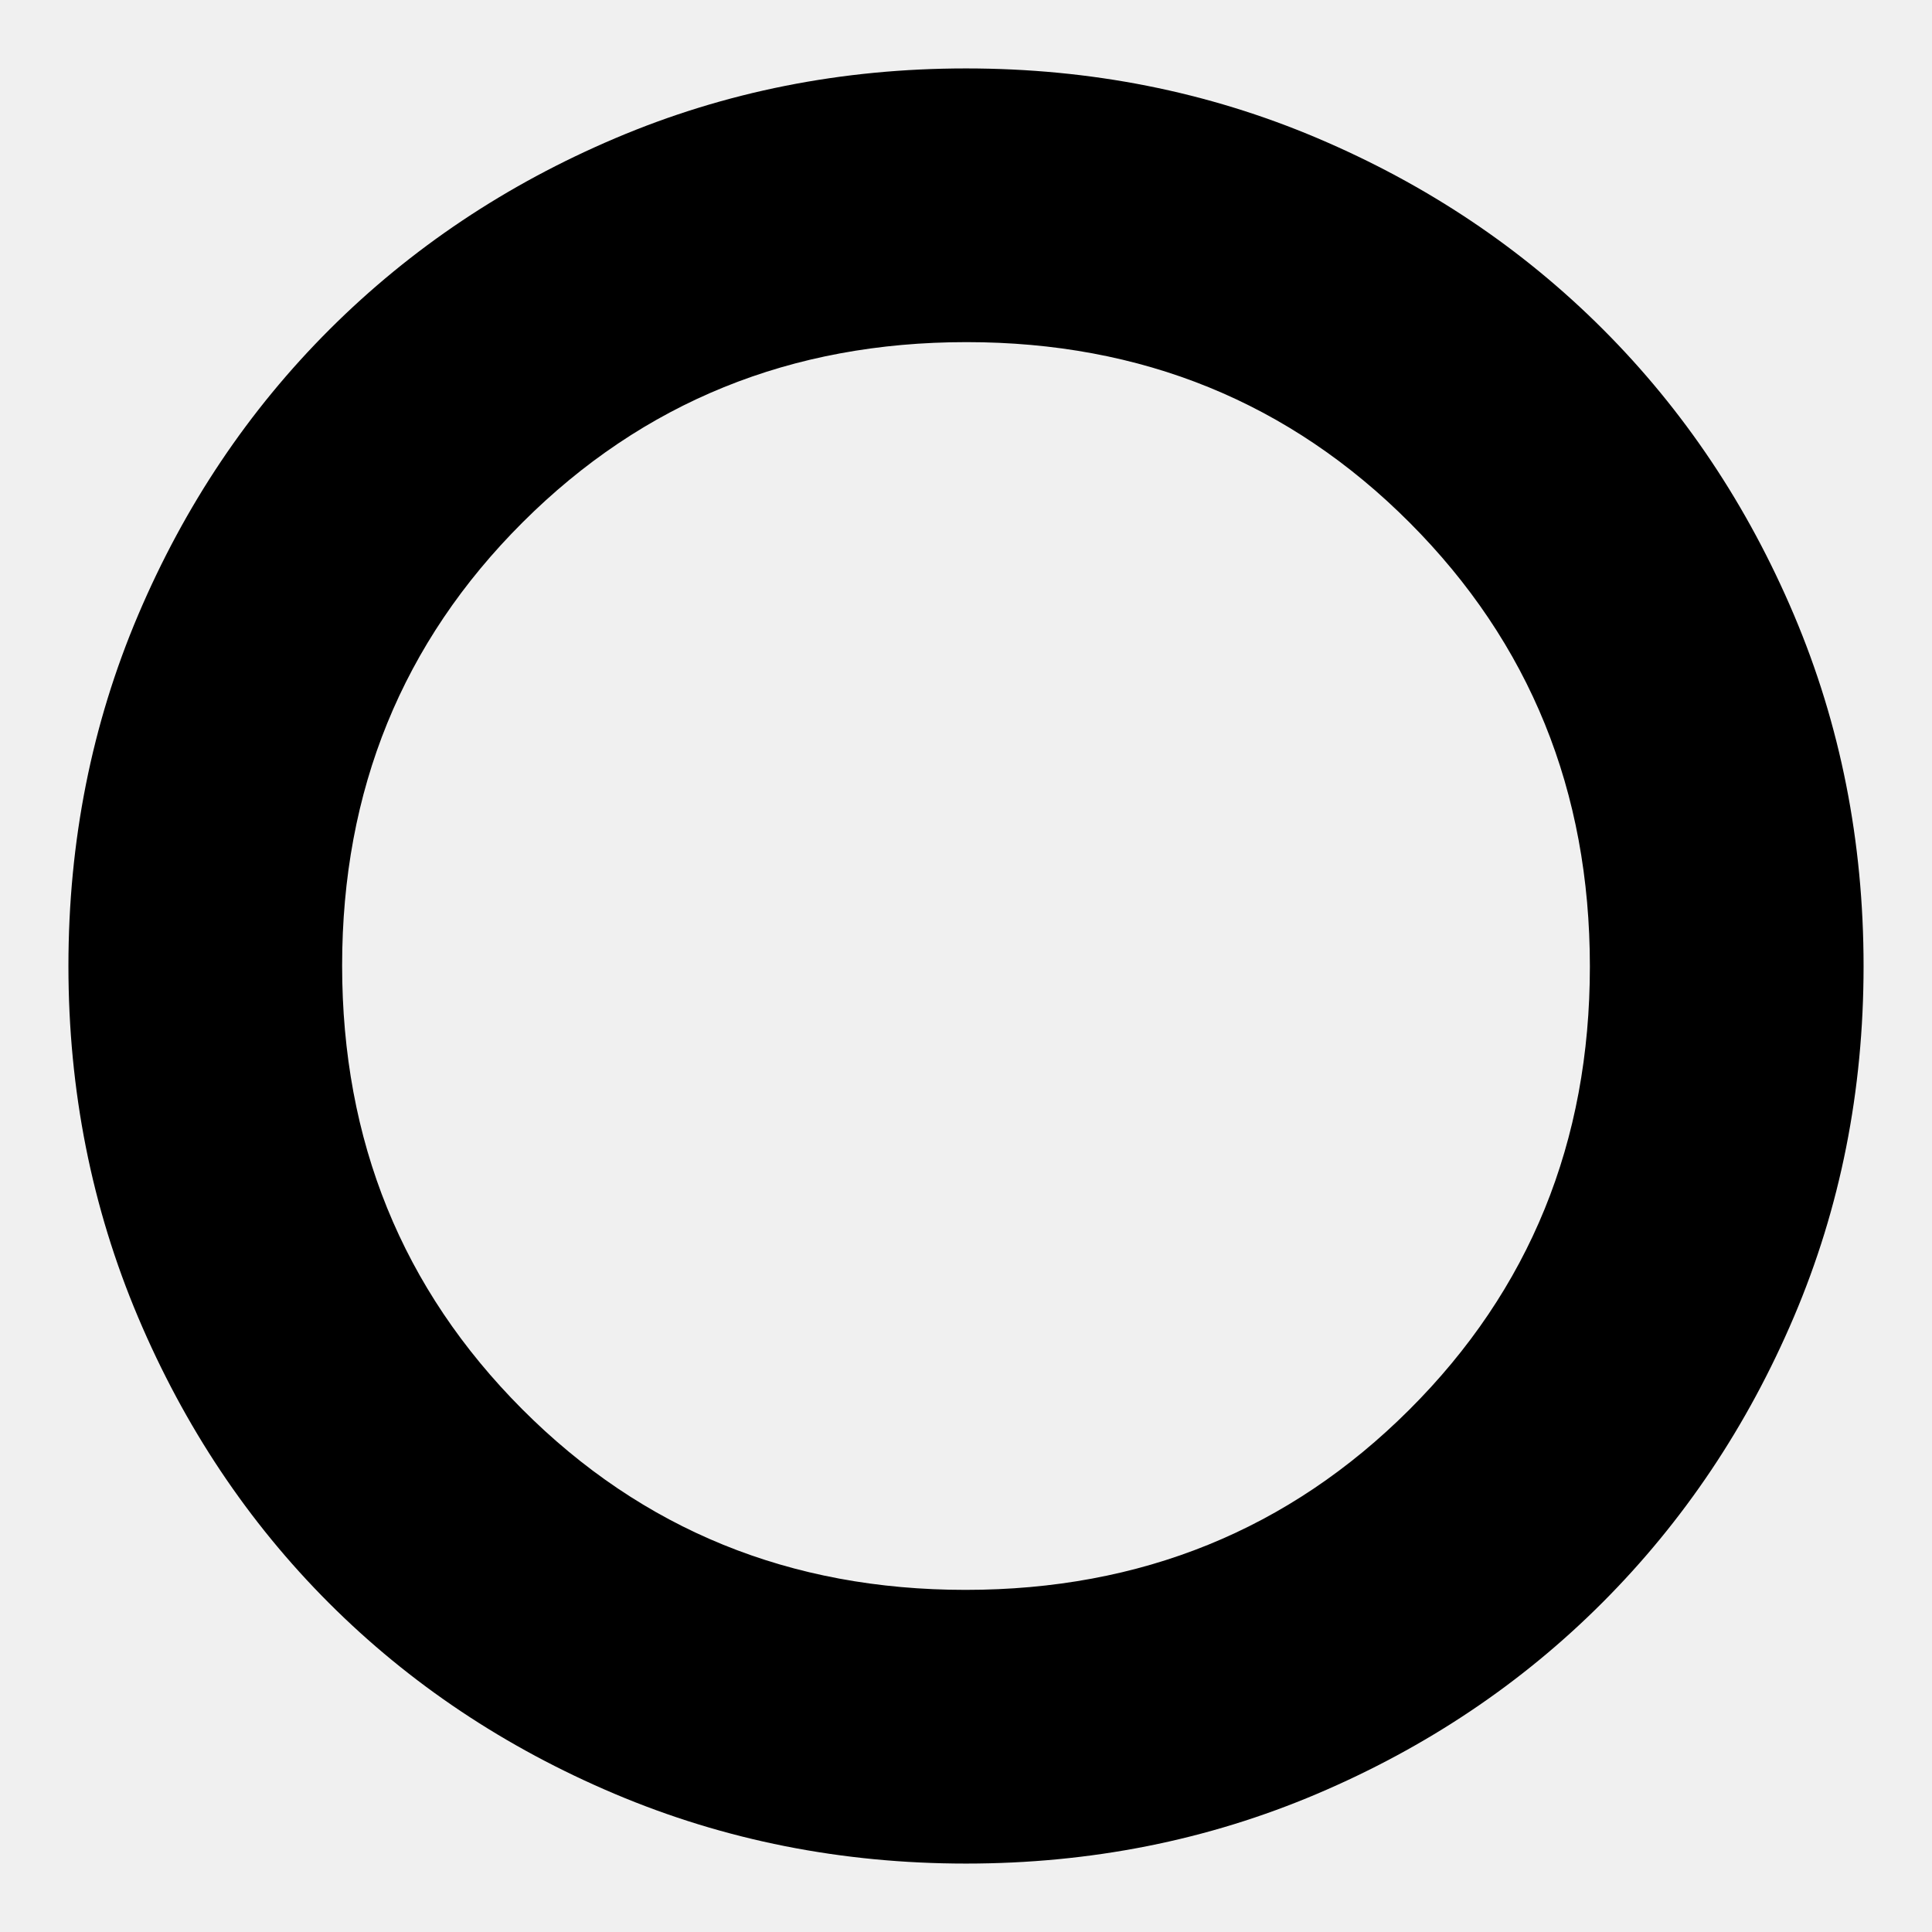
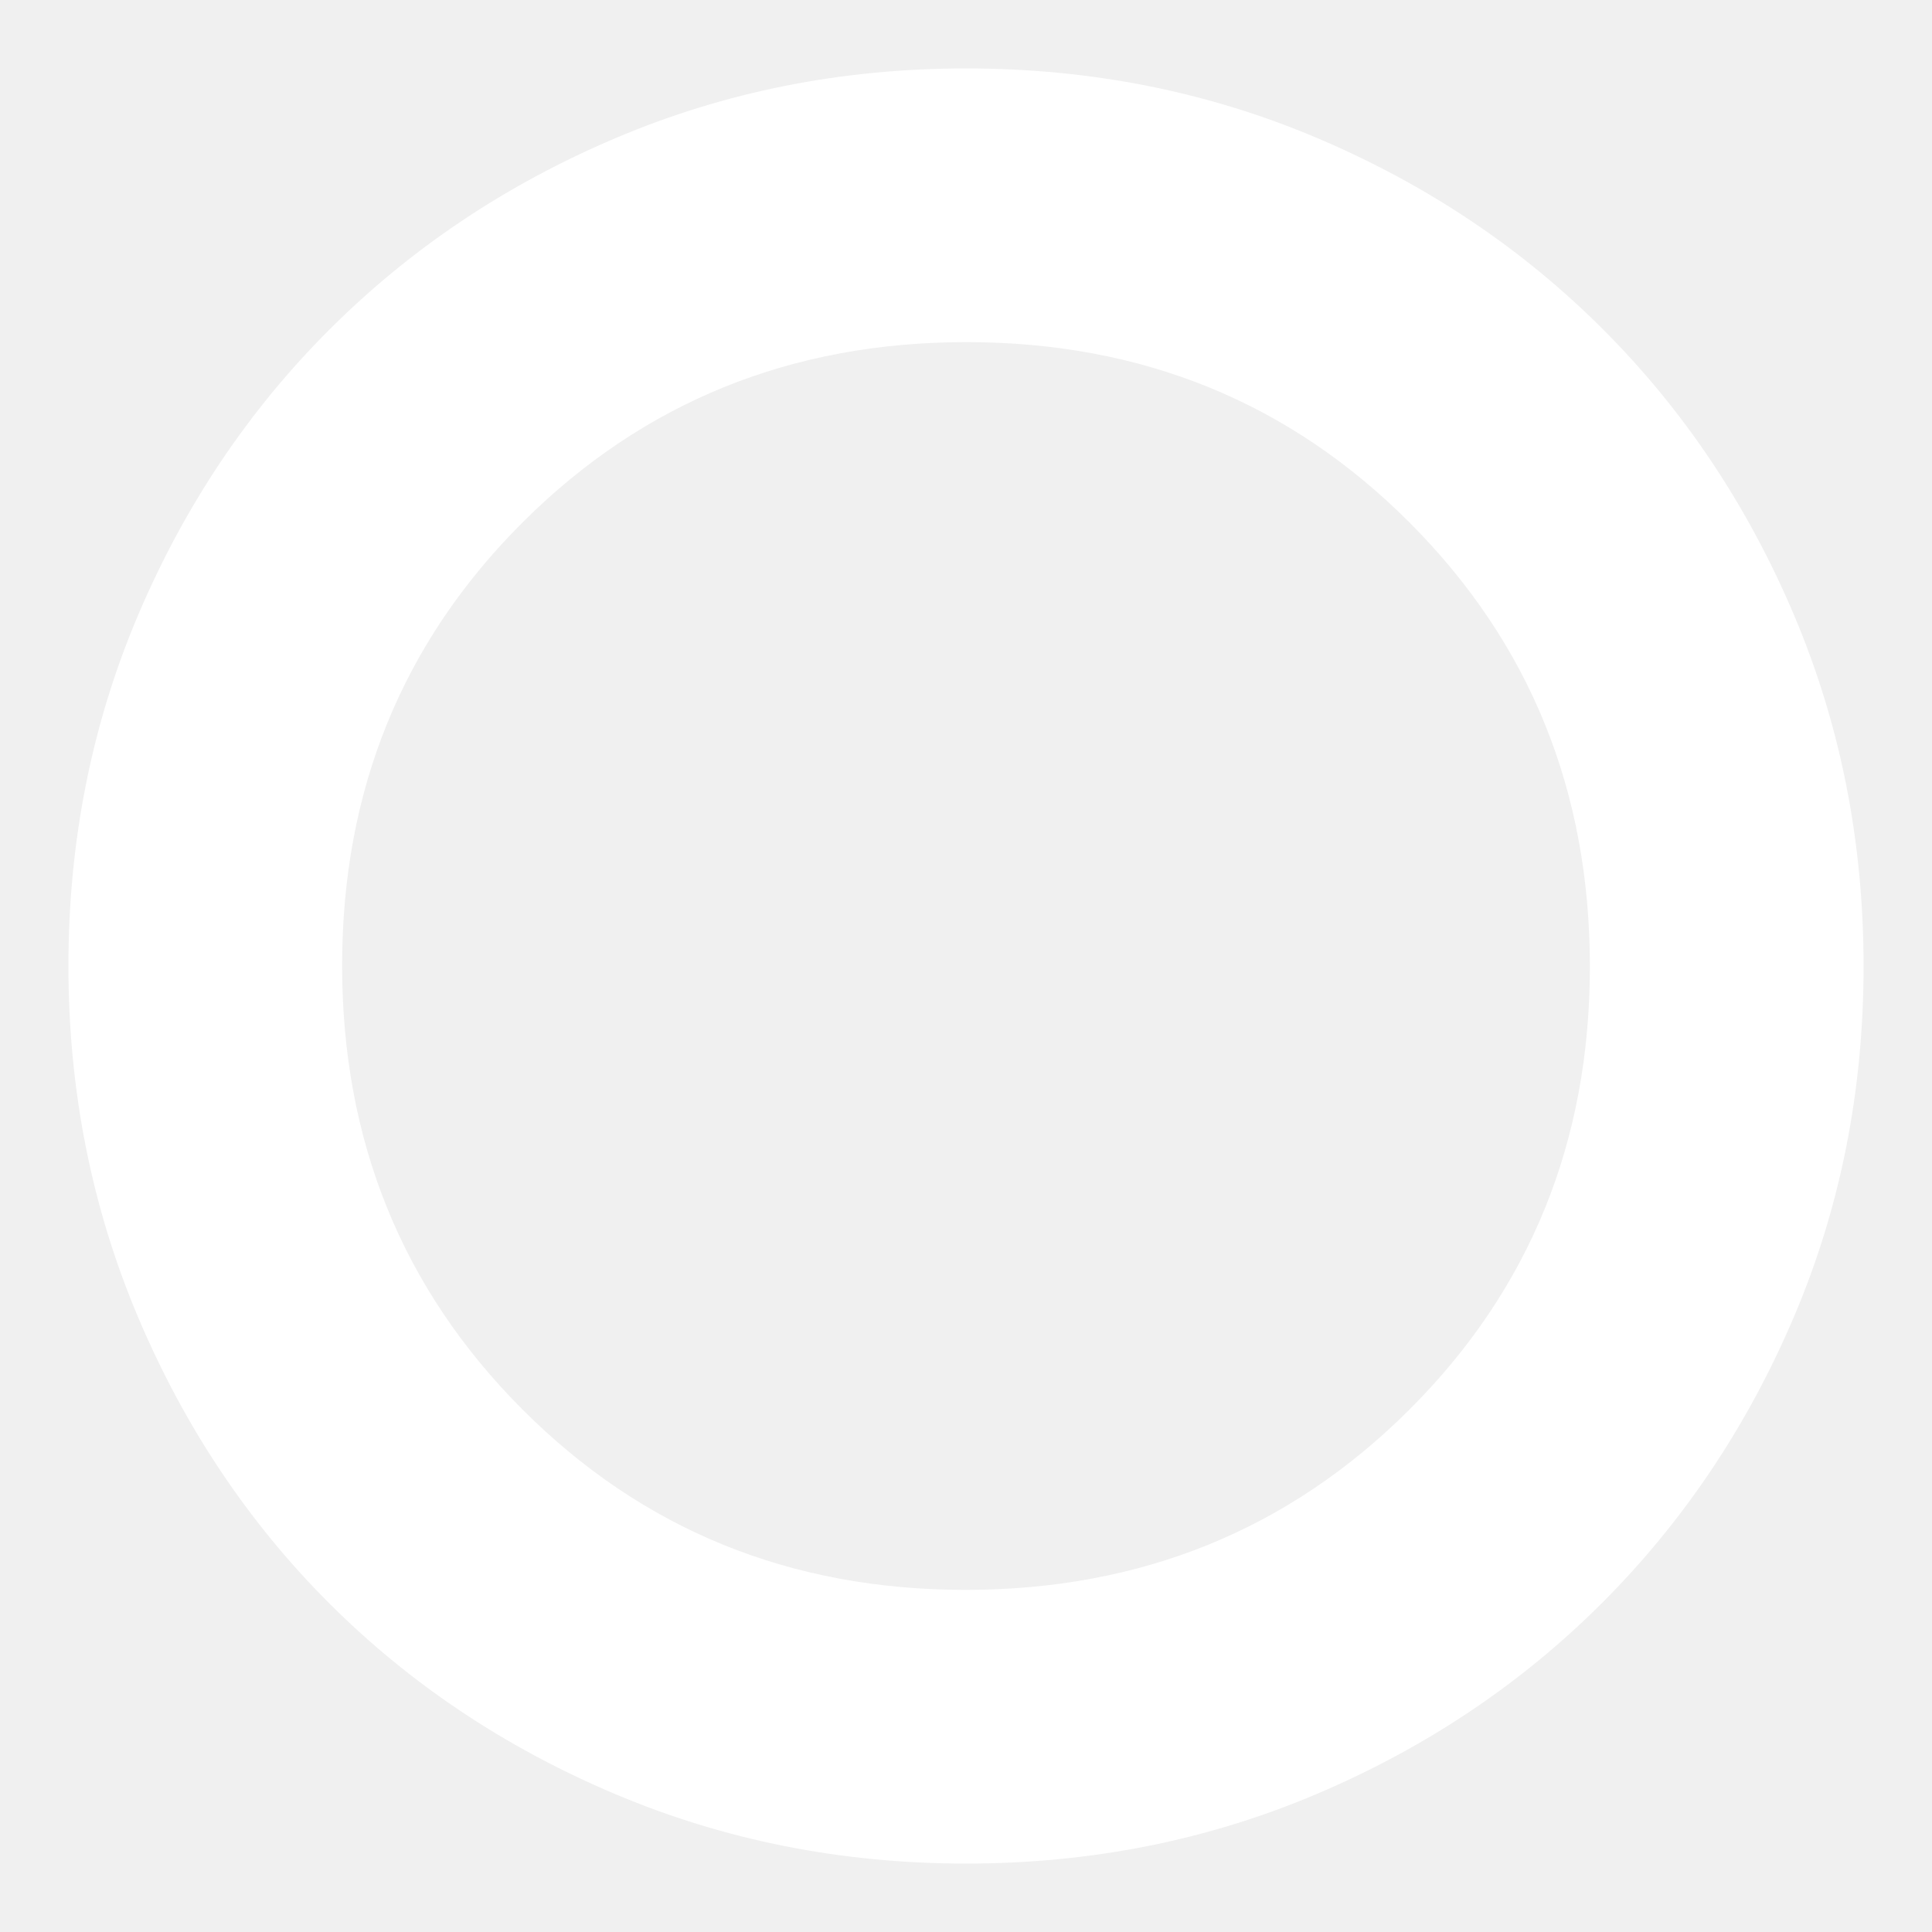
- <svg xmlns="http://www.w3.org/2000/svg" height="24px" viewBox="0 -960 960 960" width="24px" fill="#000000">
+ <svg xmlns="http://www.w3.org/2000/svg" height="24px" viewBox="0 -960 960 960" width="24px" fill="#FFFFFF">
  <path d="M480-34q-92.64 0-174.47-34.6-81.82-34.61-142.07-94.86T68.6-305.53Q34-387.36 34-480q0-92.9 34.66-174.45 34.67-81.55 95.18-141.94 60.51-60.39 142.07-95Q387.48-926 480-926q92.89 0 174.48 34.59 81.59 34.6 141.96 94.97 60.37 60.37 94.97 141.99Q926-572.83 926-479.92q0 92.92-34.61 174.25-34.61 81.32-95 141.83Q736-103.33 654.45-68.66 572.9-34 480-34Zm-.23-136q130.74 0 220.49-89.51Q790-349.03 790-479.77t-89.51-220.49Q610.97-790 480.23-790t-220.49 89.51Q170-610.97 170-480.23t89.51 220.49Q349.03-170 479.77-170Zm.23-310Z" />
</svg>
